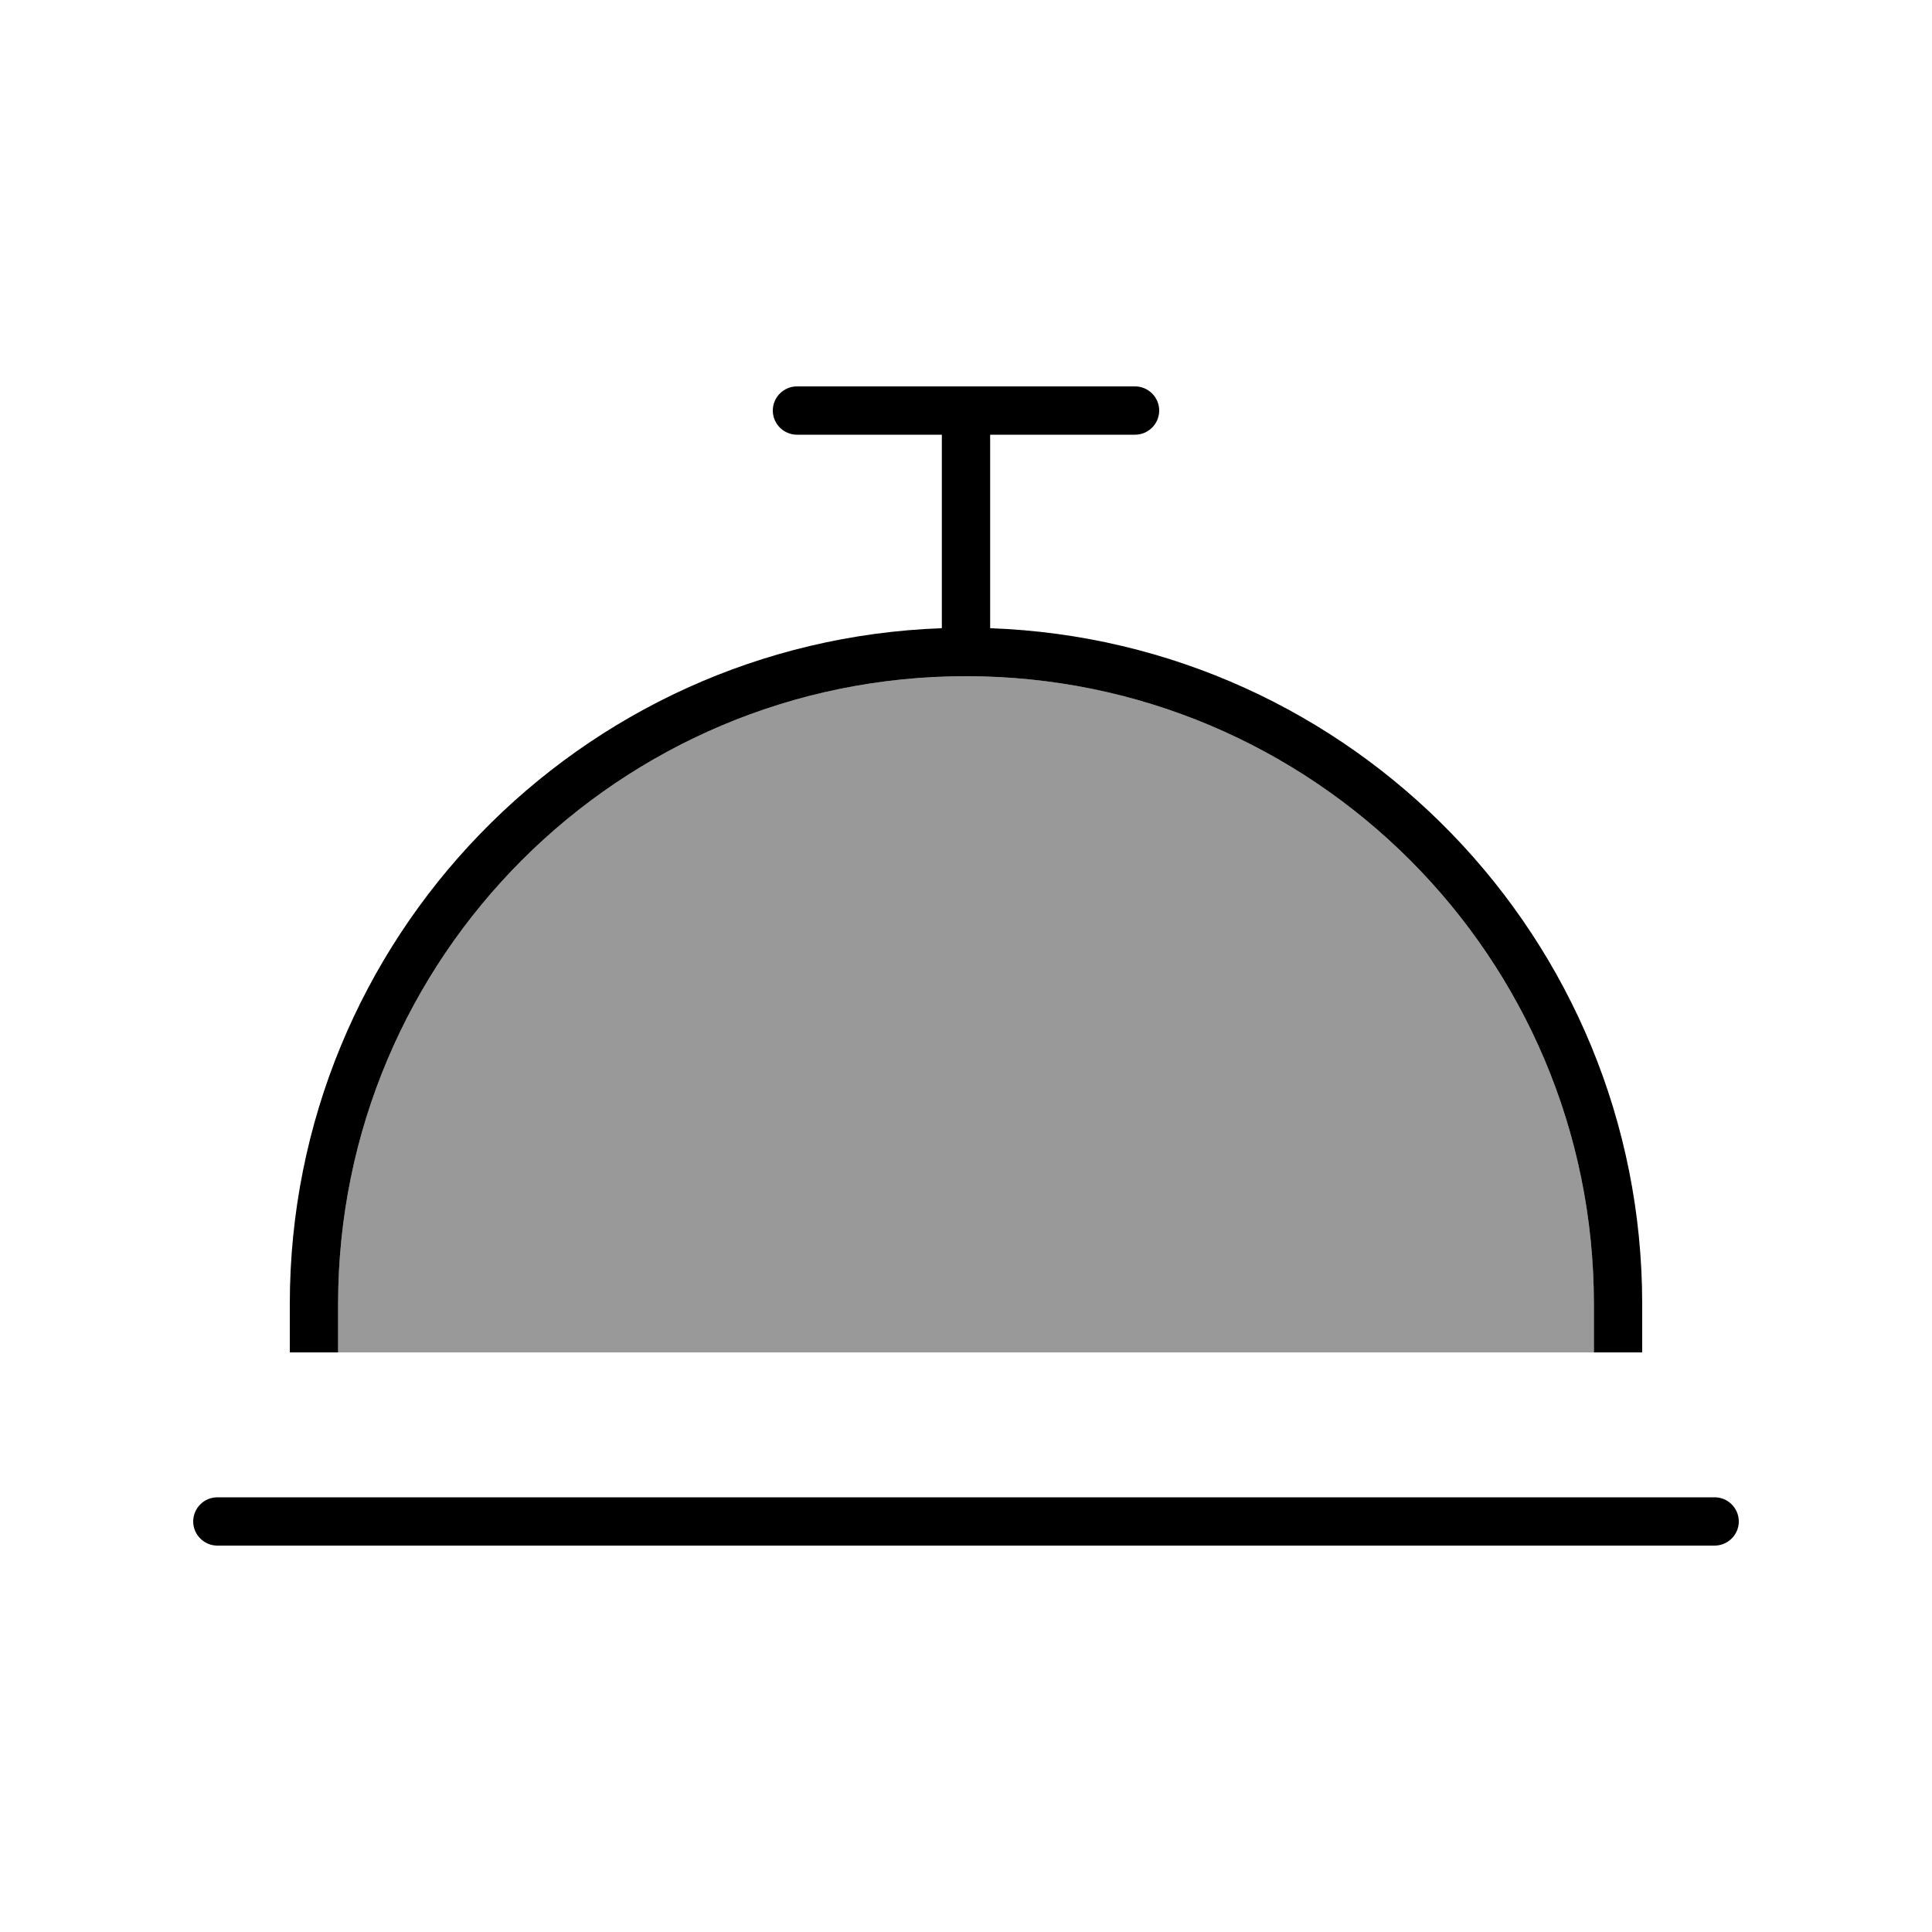
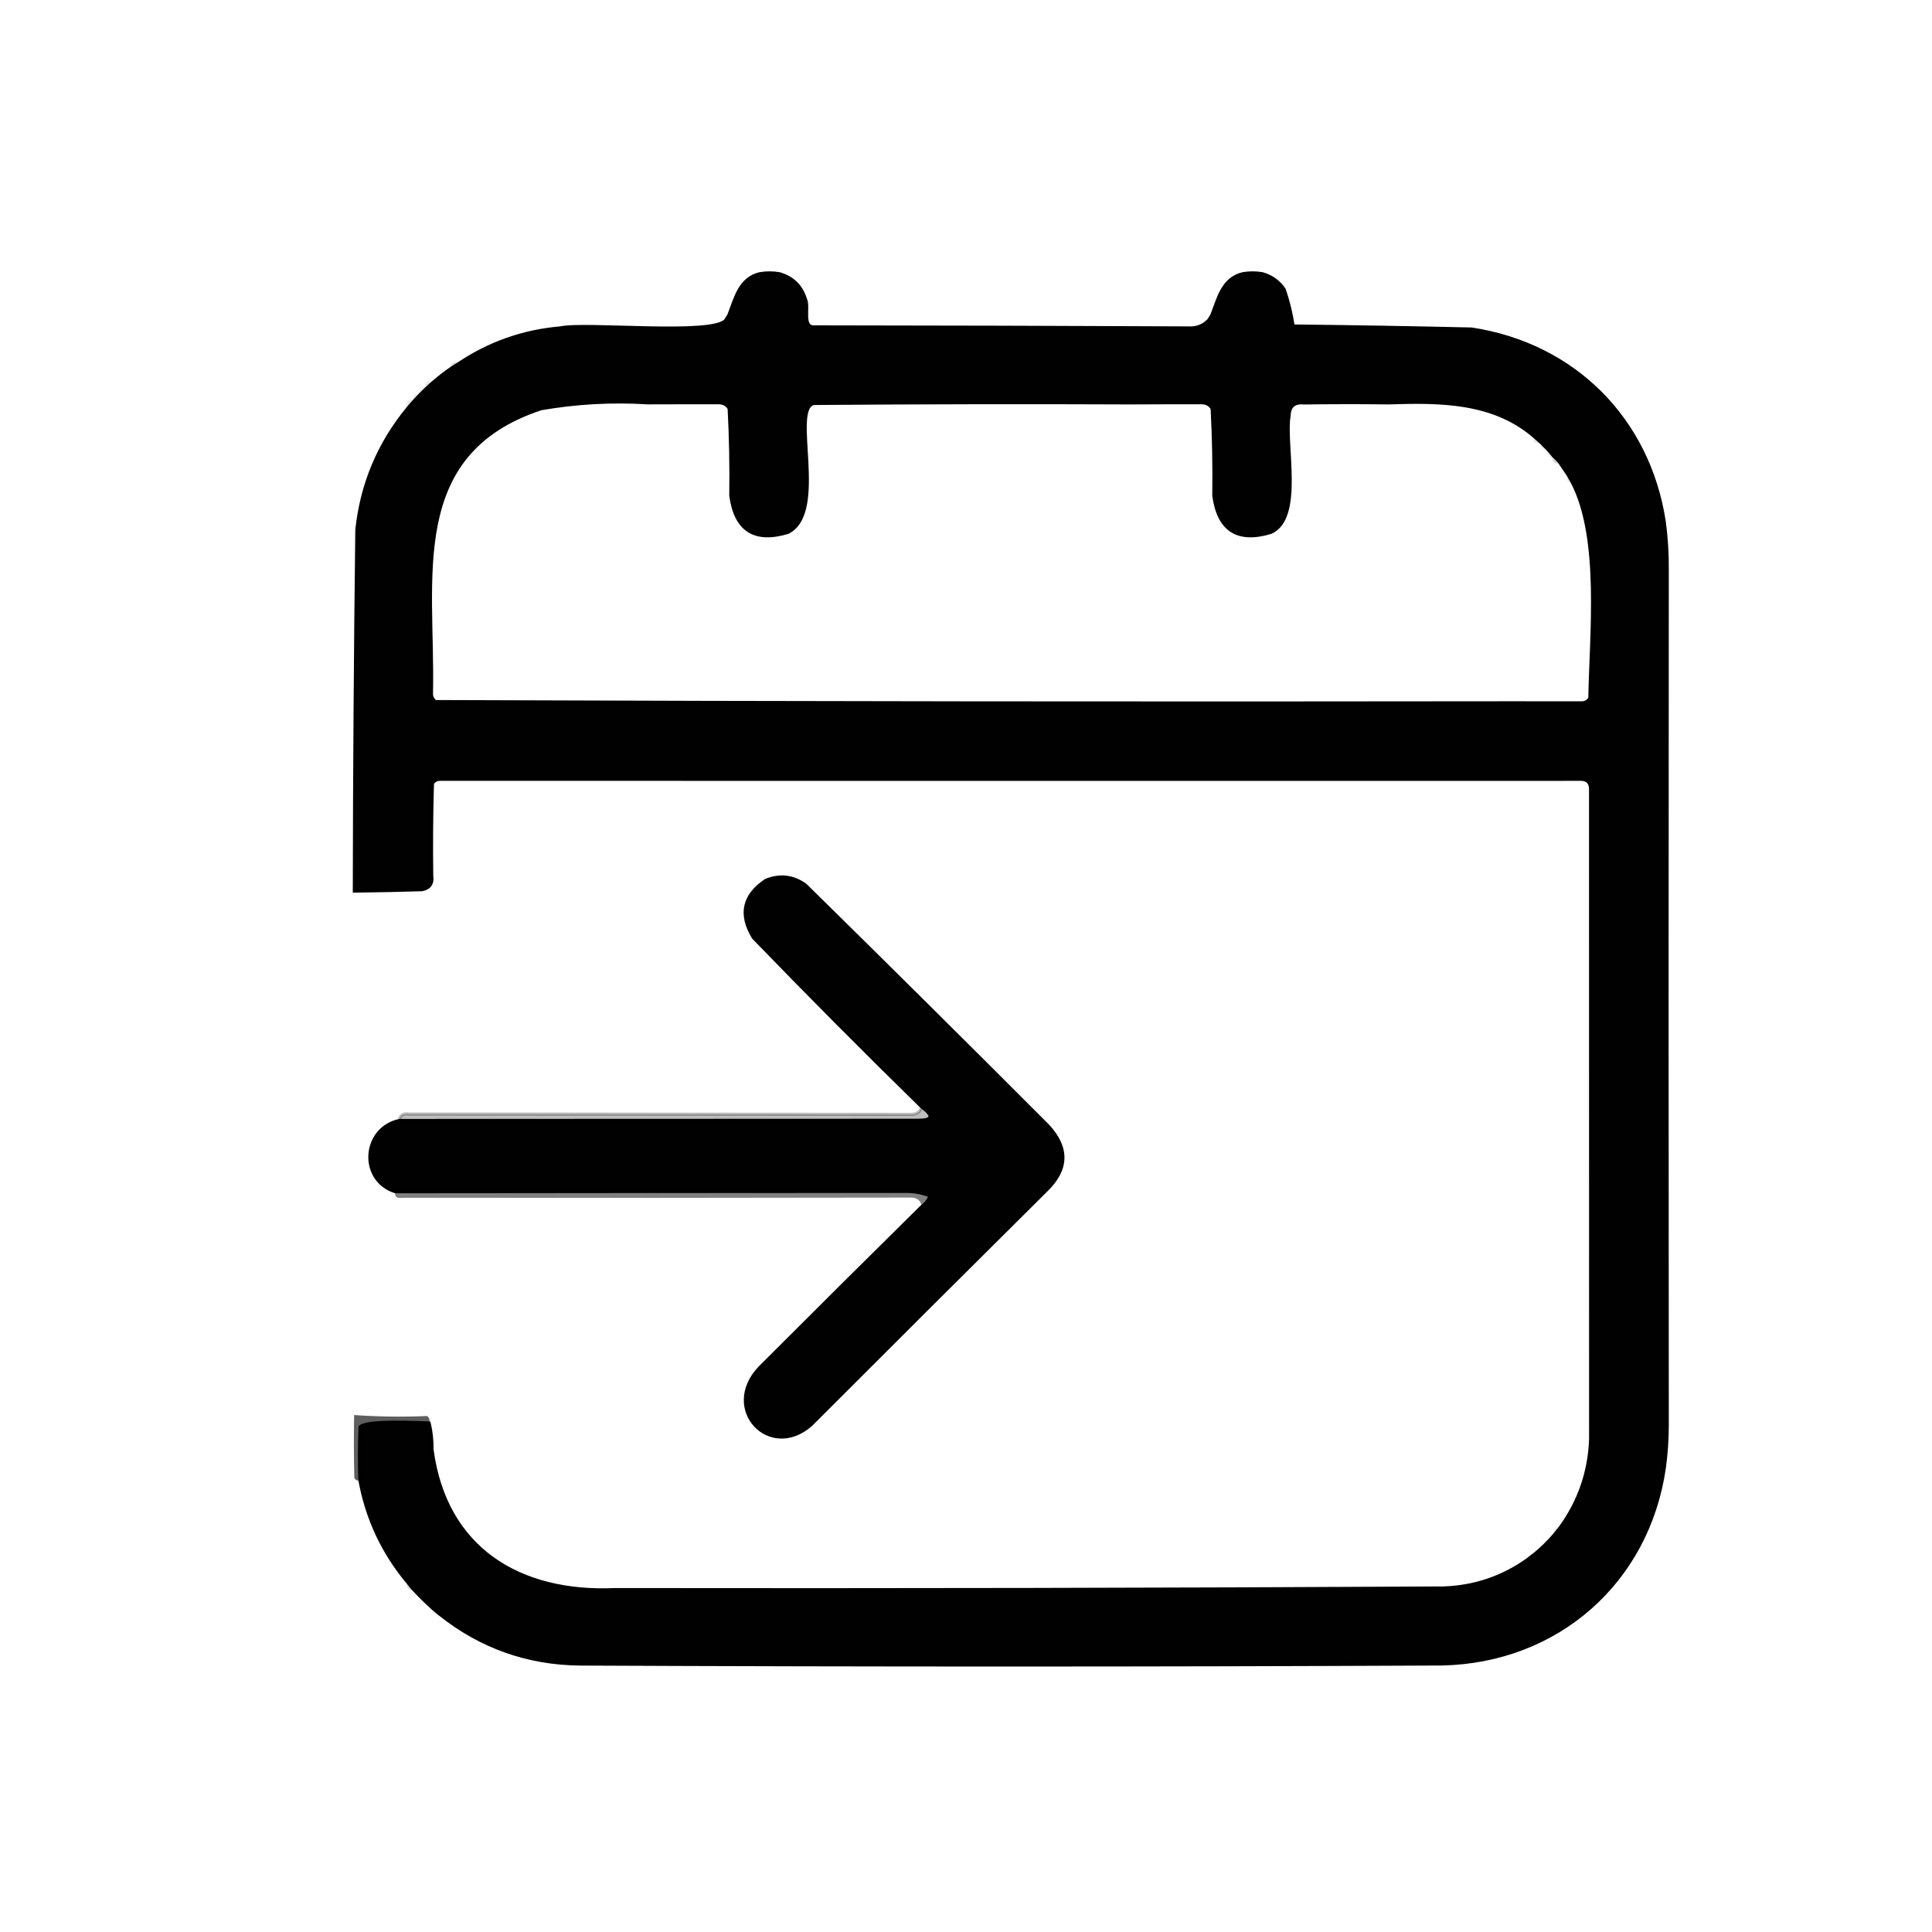
- <svg xmlns="http://www.w3.org/2000/svg" viewBox="0 0 640 640">
-   <path opacity=".4" fill="currentColor" d="M112 432C112 317.1 205.1 224 320 224C434.9 224 528 317.1 528 432L528 448L112 448L112 432z" />
-   <path fill="currentColor" d="M264 128C259.6 128 256 131.6 256 136C256 140.4 259.6 144 264 144L312 144L312 208.1C192 212.4 96 311 96 432L96 448L112 448L112 432C112 317.1 205.1 224 320 224C434.9 224 528 317.1 528 432L528 448L544 448L544 432C544 311 448 212.4 328 208.1L328 144L376 144C380.4 144 384 140.4 384 136C384 131.6 380.4 128 376 128L264 128zM72 496C67.6 496 64 499.6 64 504C64 508.4 67.6 512 72 512L568 512C572.4 512 576 508.4 576 504C576 499.6 572.4 496 568 496L72 496z" />
+ <svg xmlns="http://www.w3.org/2000/svg" width="300px" height="300px" viewBox="0 0 300 300" fill-rule="evenodd" clip-rule="evenodd">
+   <g>
+     <path fill="#000000" fill-opacity="0.996" stroke="#000000" stroke-width="0.5" stroke-opacity="0.996" d="M 117.98,42.51 c 1.01,-0.17 2.02,-0.17 3.03,0 c 2.07,0.59 3.42,1.91 4.05,3.96 c 0.61,1.19 -0.62,4.5 1.48,4.3 c 19.33,0.02 38.66,0.07 57.99,0.16 c 1.26,0.08 2.32,-0.33 3.18,-1.23 c 0.16,-0.25 0.32,-0.51 0.47,-0.76 c 1.02,-2.6 1.66,-5.68 4.81,-6.43 c 1.01,-0.17 2.02,-0.17 3.02,0 c 1.44,0.4 2.57,1.22 3.4,2.45 c 0.64,1.88 1.1,3.77 1.38,5.67 c 9.24,0.1 18.47,0.26 27.71,0.47 c 15.92,2.42 27.5,14.01 29.92,29.94 c 0.33,2.48 0.48,4.96 0.46,7.46 c -0.04,44.33 -0.04,88.67 0,133 c -0.01,2.15 -0.16,4.29 -0.45,6.42 c -2.56,17.72 -16.63,30.08 -34.53,30.45 c -44.62,0.21 -89.23,0.21 -133.85,0.01 c -8.12,-0.09 -15.36,-2.65 -21.72,-7.7 c -0.36,-0.3 -0.73,-0.61 -1.1,-0.92 c -1.05,-0.94 -2.06,-1.93 -3.02,-2.97 c -0.27,-0.31 -0.54,-0.63 -0.79,-0.96 c -3.93,-4.67 -6.44,-10.01 -7.53,-16.01 c -0.09,-2.76 -0.09,-5.51 0.03,-8.25 c 1.09,-1.06 8.93,-0.67 10.71,-0.6 c 0.32,1.34 0.46,2.7 0.44,4.08 c 2.03,15.4 13.54,22.46 28.43,21.79 c 42.88,0.06 85.76,-0.02 128.63,-0.25 c 4.79,-0.16 9.14,-1.62 13.05,-4.39 c 0.38,-0.29 0.76,-0.58 1.14,-0.88 c 1.09,-0.91 2.1,-1.89 3.03,-2.97 c 0.31,-0.37 0.61,-0.74 0.9,-1.12 c 2.98,-4.09 4.56,-8.67 4.75,-13.73 c -0.01,-33.67 -0.01,-67.35 -0.01,-101.02 c -0.02,-0.96 -0.51,-1.46 -1.47,-1.48 c -3.52,0.01 -7.04,0.01 -10.55,0.01 c -55.5,0 -110.99,0 -166.49,-0.01 c -0.57,-0.04 -1.02,0.17 -1.34,0.63 c -0.14,4.79 -0.18,9.57 -0.11,14.37 c 0.17,1.2 -0.33,1.91 -1.49,2.14 c -3.51,0.11 -7.01,0.18 -10.51,0.22 c 0.03,-18.7 0.16,-37.4 0.39,-56.1 c 0.76,-7.09 3.4,-13.39 7.94,-18.9 c 0.3,-0.35 0.61,-0.71 0.92,-1.06 c 0.32,-0.35 0.65,-0.7 0.98,-1.04 c 0.34,-0.34 0.68,-0.67 1.02,-1 c 0.3,-0.27 0.6,-0.54 0.9,-0.81 c 0.94,-0.83 1.93,-1.6 2.97,-2.3 c 0.34,-0.22 0.69,-0.44 1.05,-0.66 c 4.78,-3.21 10.04,-5.06 15.78,-5.56 c 4.05,-0.87 23.9,1.25 25.73,-1.23 c 0.16,-0.25 0.32,-0.51 0.47,-0.76 c 1.02,-2.6 1.66,-5.68 4.8,-6.43 Z M 234.89,109.14 c 3.55,0.01 7.1,0.01 10.66,0.01 c 0.59,0.01 1.04,-0.24 1.33,-0.75 c 0.16,-9.8 1.81,-24.84 -2.74,-33.53 c -0.2,-0.36 -0.4,-0.71 -0.6,-1.07 c -0.44,-0.67 -0.89,-1.33 -1.34,-1.99 c -0.29,-0.37 -0.62,-0.71 -0.98,-1.01 c -0.29,-0.38 -0.6,-0.74 -0.93,-1.09 c -0.34,-0.33 -0.67,-0.67 -1,-1.01 c -0.35,-0.31 -0.7,-0.62 -1.06,-0.93 c -6.38,-5.51 -14.69,-5.48 -22.65,-5.22 c -4.37,-0.06 -8.74,-0.05 -13.11,0.01 c -1.49,-0.14 -2.26,0.51 -2.31,1.97 c -0.78,4.46 2.18,15.88 -2.82,18.13 c -5.17,1.56 -8.12,-0.34 -8.85,-5.68 c 0.06,-4.54 -0.02,-9.06 -0.26,-13.57 c -0.38,-0.58 -0.92,-0.88 -1.63,-0.88 c -3.66,-0.01 -7.33,0 -11,0.02 c -16.39,-0.07 -32.77,-0.04 -49.16,0.09 c -3.87,0.57 2.12,16.92 -4.1,20.02 c -5.17,1.56 -8.12,-0.34 -8.85,-5.68 c 0.06,-4.54 -0.02,-9.06 -0.26,-13.57 c -0.38,-0.58 -0.92,-0.88 -1.63,-0.88 c -3.66,-0.01 -7.33,0 -11,0.01 c -5.58,-0.34 -11.12,-0.04 -16.61,0.92 c -21.08,7 -16.63,26.41 -17,44.06 c -0.05,0.59 0.16,1.06 0.61,1.43 c 55.75,0.21 111.51,0.27 167.29,0.19 Z M 125.02,137.4 c 12.62,12.4 25.18,24.87 37.69,37.4 c 3.21,3.45 3.1,6.81 -0.31,10.08 c -12.19,12.1 -24.35,24.22 -36.48,36.36 c -6.39,5.62 -14,-2.44 -7.98,-8.83 c 8.36,-8.37 16.75,-16.71 25.17,-25.02 c 0.6,-0.44 1.05,-1.01 1.33,-1.69 c -1.25,-0.5 -2.56,-0.74 -3.94,-0.7 c -26.37,-0.01 -52.75,0.01 -79.12,0.04 c -5.58,-1.77 -5.1,-9.77 0.61,-11.04 c 26.84,-0.01 53.69,-0.02 80.53,-0.03 c 2.32,0.01 2.53,-0.69 0.61,-2.09 c -8.84,-8.65 -17.55,-17.41 -26.14,-26.29 c -2.19,-3.59 -1.55,-6.55 1.93,-8.88 c 2.16,-0.88 4.19,-0.65 6.1,0.69 Z" />
+   </g>
+   <g>
+     <path fill="#000000" fill-opacity="0.498" d="M 61.38,185.04 c 26.37,-0.03 52.75,-0.05 79.12,-0.04 c 1.38,-0.04 2.69,0.2 3.94,0.7 c -0.28,0.68 -0.73,1.25 -1.33,1.69 c -0.11,-0.92 -0.63,-1.4 -1.57,-1.43 c -26.37,0.05 -52.73,0.06 -79.1,0.03 c -0.86,0.14 -1.21,-0.18 -1.06,-0.95 Z" />
+   </g>
+   <g>
+     <path fill="#000000" fill-opacity="0.255" stroke="#000000" stroke-width="0.5" stroke-opacity="0.255" d="M 143.13,171.88 c 1.92,1.4 1.71,2.1 -0.61,2.09 c -26.84,0.01 -53.69,0.02 -80.53,0.03 c 0.12,-0.8 0.61,-1.14 1.46,-1.01 c 26.03,0.01 52.05,0.03 78.08,0.05 c 0.82,0 1.35,-0.39 1.6,-1.16 Z" />
+   </g>
+   <g>
+     <path fill="#000000" fill-opacity="0.631" d="M 54.99,219.73 c 3.77,0.26 7.55,0.31 11.34,0.15 c 0.35,0.29 0.45,0.65 0.3,1.09 c -1.78,-0.07 -9.62,-0.46 -10.71,0.6 c -0.12,2.74 -0.12,5.49 -0.03,8.25 c -0.41,0.17 -0.7,0.04 -0.87,-0.38 c -0.08,-3.23 -0.09,-6.47 -0.03,-9.71 Z" />
+   </g>
+   <g>
+     <path fill="#000000" fill-opacity="0.063" stroke="#000000" stroke-width="0.5" stroke-opacity="0.063" d="M 67.18,59.45 c -0.3,0.27 -0.6,0.54 -0.9,0.81 c -0.12,-0.73 0.18,-1 0.9,-0.81 Z M 66.28,60.26 c -0.34,0.33 -0.68,0.66 -1.02,1 c 0.07,-0.61 0.42,-0.94 1.02,-1 Z M 65.26,61.26 c -0.33,0.34 -0.66,0.69 -0.98,1.04 c 0.04,-0.62 0.37,-0.96 0.98,-1.04 Z M 64.28,62.3 c -0.31,0.35 -0.62,0.71 -0.92,1.06 c -0.22,-0.81 0.09,-1.16 0.92,-1.06 Z M 238.23,67.77 c 0.36,0.31 0.71,0.62 1.06,0.93 c -0.73,0.11 -1.08,-0.2 -1.06,-0.93 Z M 239.29,68.7 c 0.33,0.34 0.66,0.68 1,1.01 c -0.66,-0.01 -1,-0.34 -1,-1.01 Z M 240.29,69.71 c 0.33,0.35 0.64,0.71 0.93,1.09 c -0.63,-0.08 -0.94,-0.45 -0.93,-1.09 Z M 243.54,73.8 c 0.2,0.36 0.4,0.71 0.6,1.07 c -0.57,-0.14 -0.77,-0.5 -0.6,-1.07 Z M 242.25,237.23 c -0.29,0.38 -0.59,0.75 -0.9,1.12 c 0,-0.62 0.3,-0.99 0.9,-1.12 Z M 238.32,241.32 c -0.38,0.3 -0.76,0.59 -1.14,0.88 c 0.16,-0.57 0.55,-0.86 1.14,-0.88 Z M 67.23,249.76 c 0.37,0.31 0.74,0.62 1.1,0.92 c -0.65,0.03 -1.02,-0.27 -1.1,-0.92 Z" />
+   </g>
+   <g>
+     <path fill="#000000" fill-opacity="0.125" stroke="#000000" stroke-width="0.5" stroke-opacity="0.125" d="M 71.2,56.49 c -0.36,0.22 -0.71,0.44 -1.05,0.66 c 0.12,-0.56 0.47,-0.78 1.05,-0.66 Z M 241.22,70.8 c 0.36,0.3 0.69,0.64 0.98,1.01 c -0.71,0.03 -1.03,-0.31 -0.98,-1.01 Z M 63.42,245.83 c 0.25,0.33 0.52,0.65 0.79,0.96 c -0.59,-0.06 -0.85,-0.37 -0.79,-0.96 Z" />
+   </g>
</svg>
